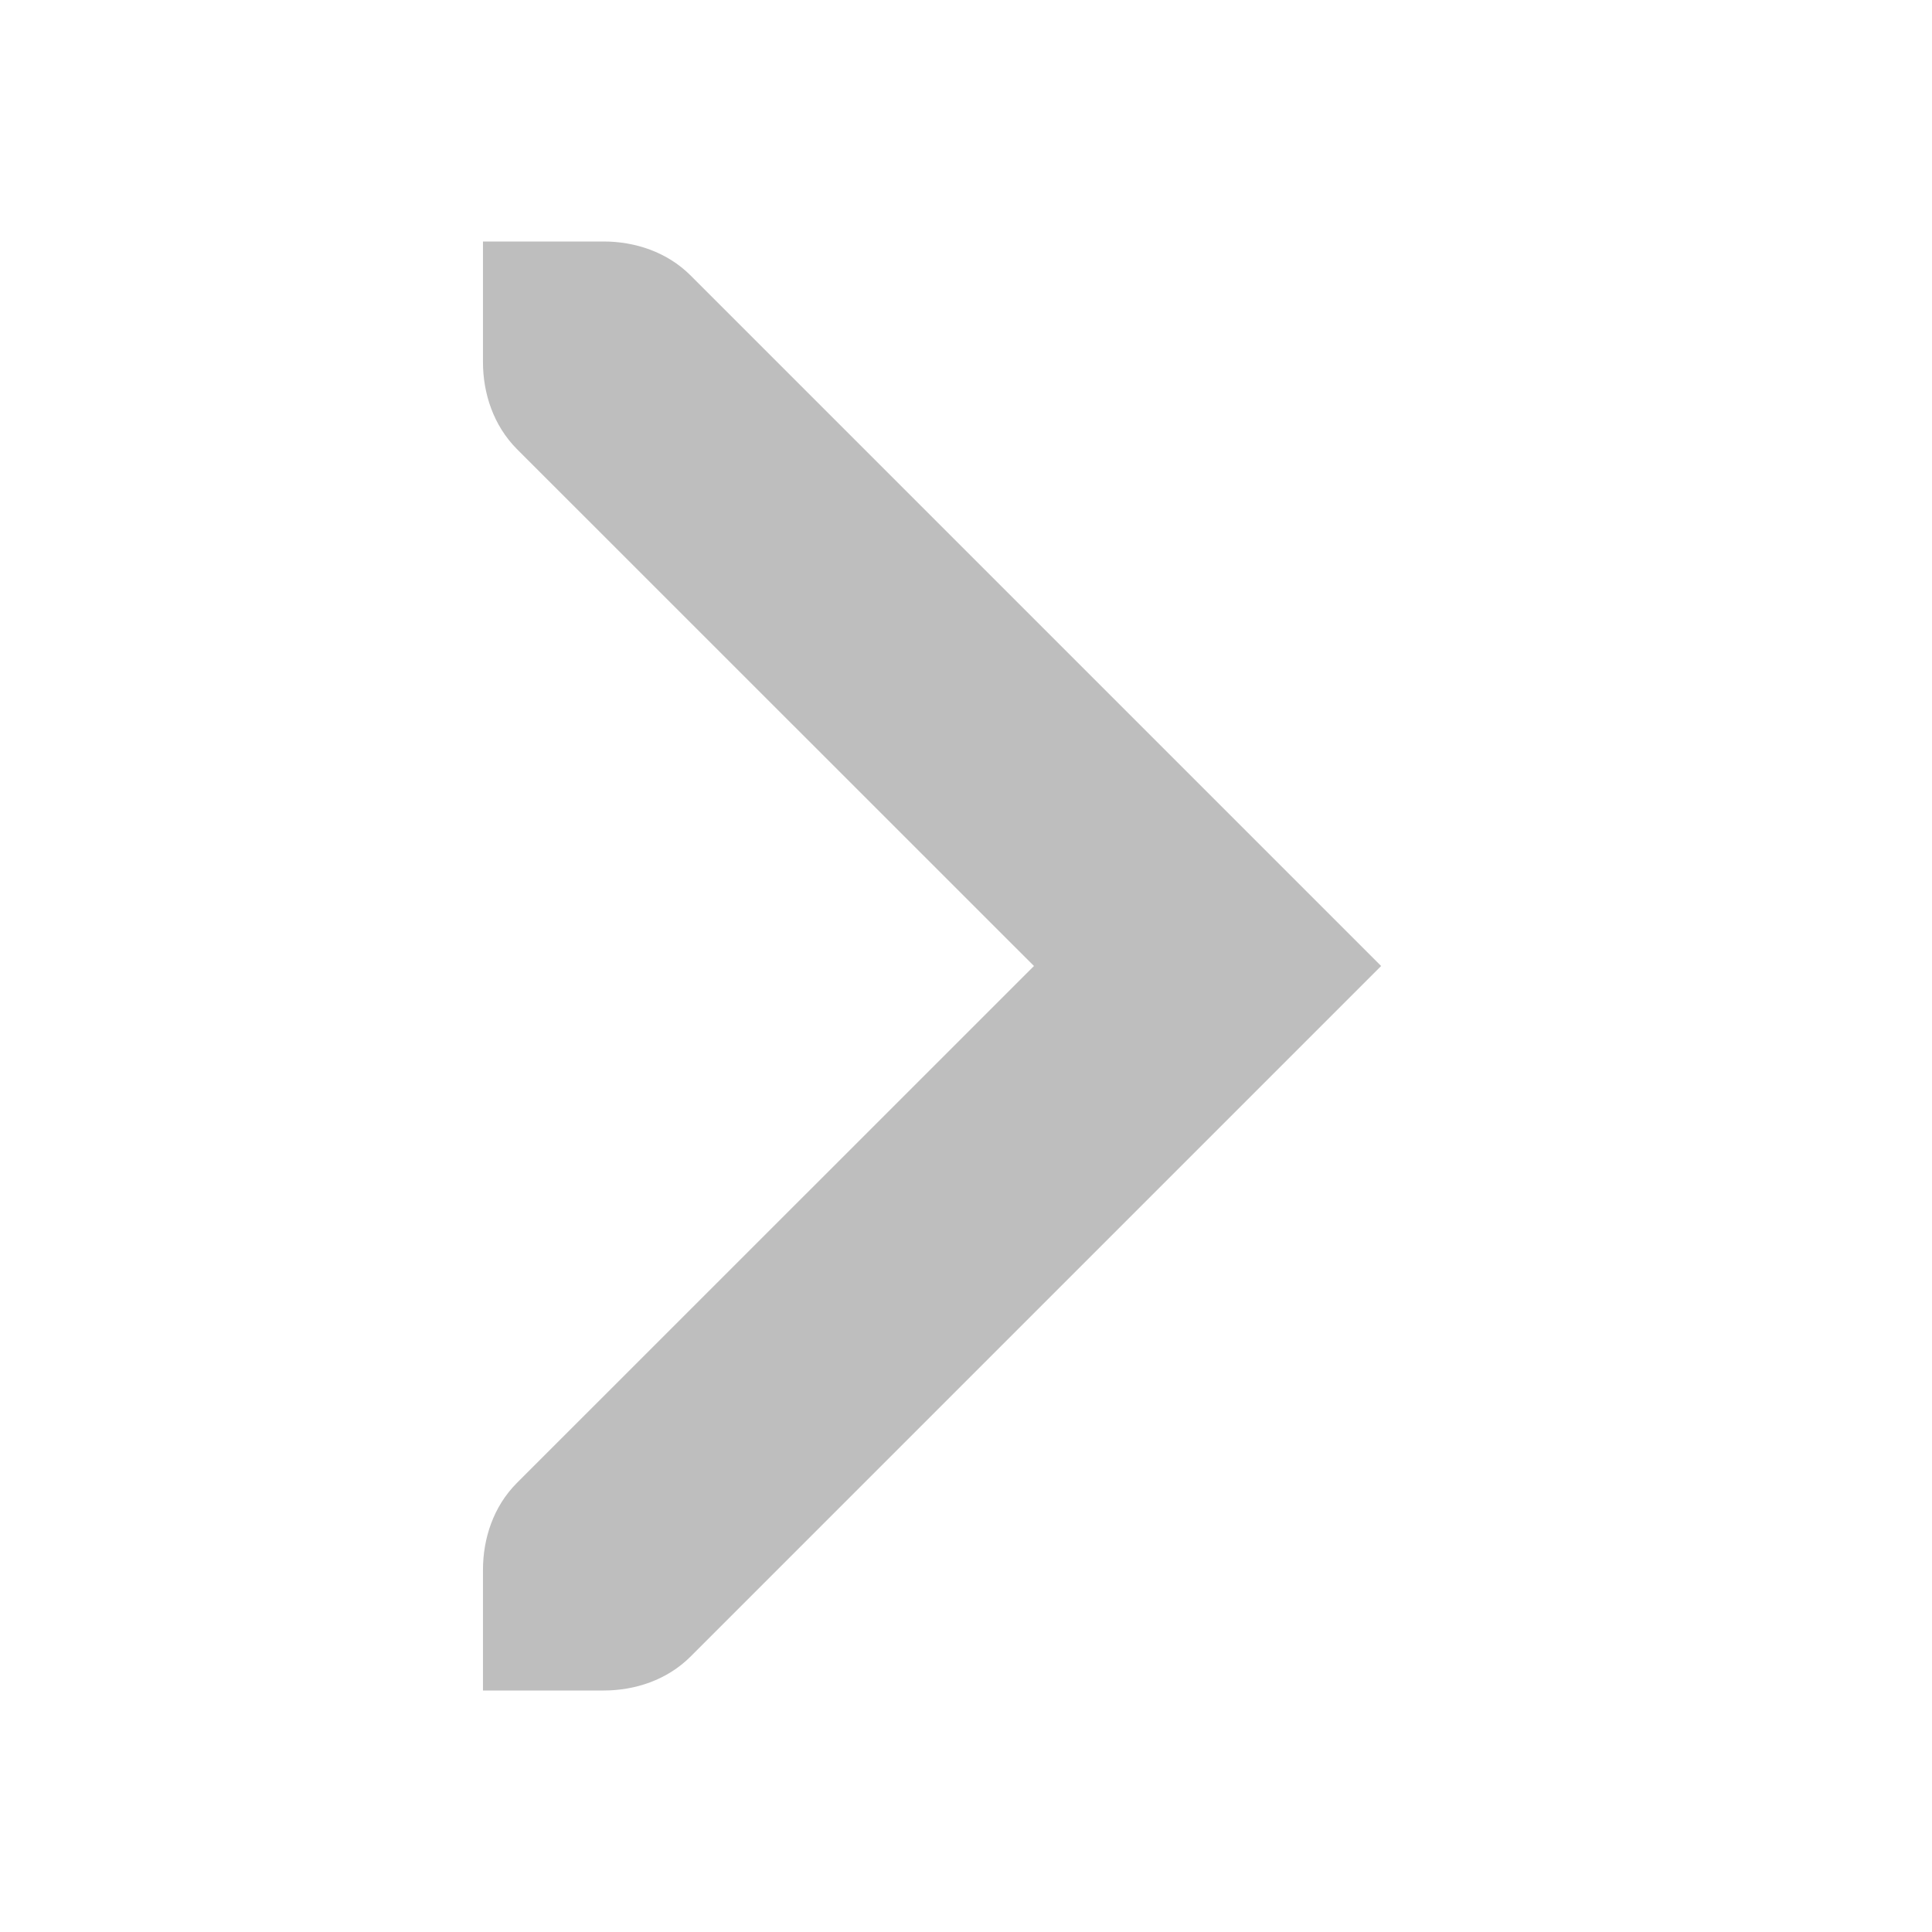
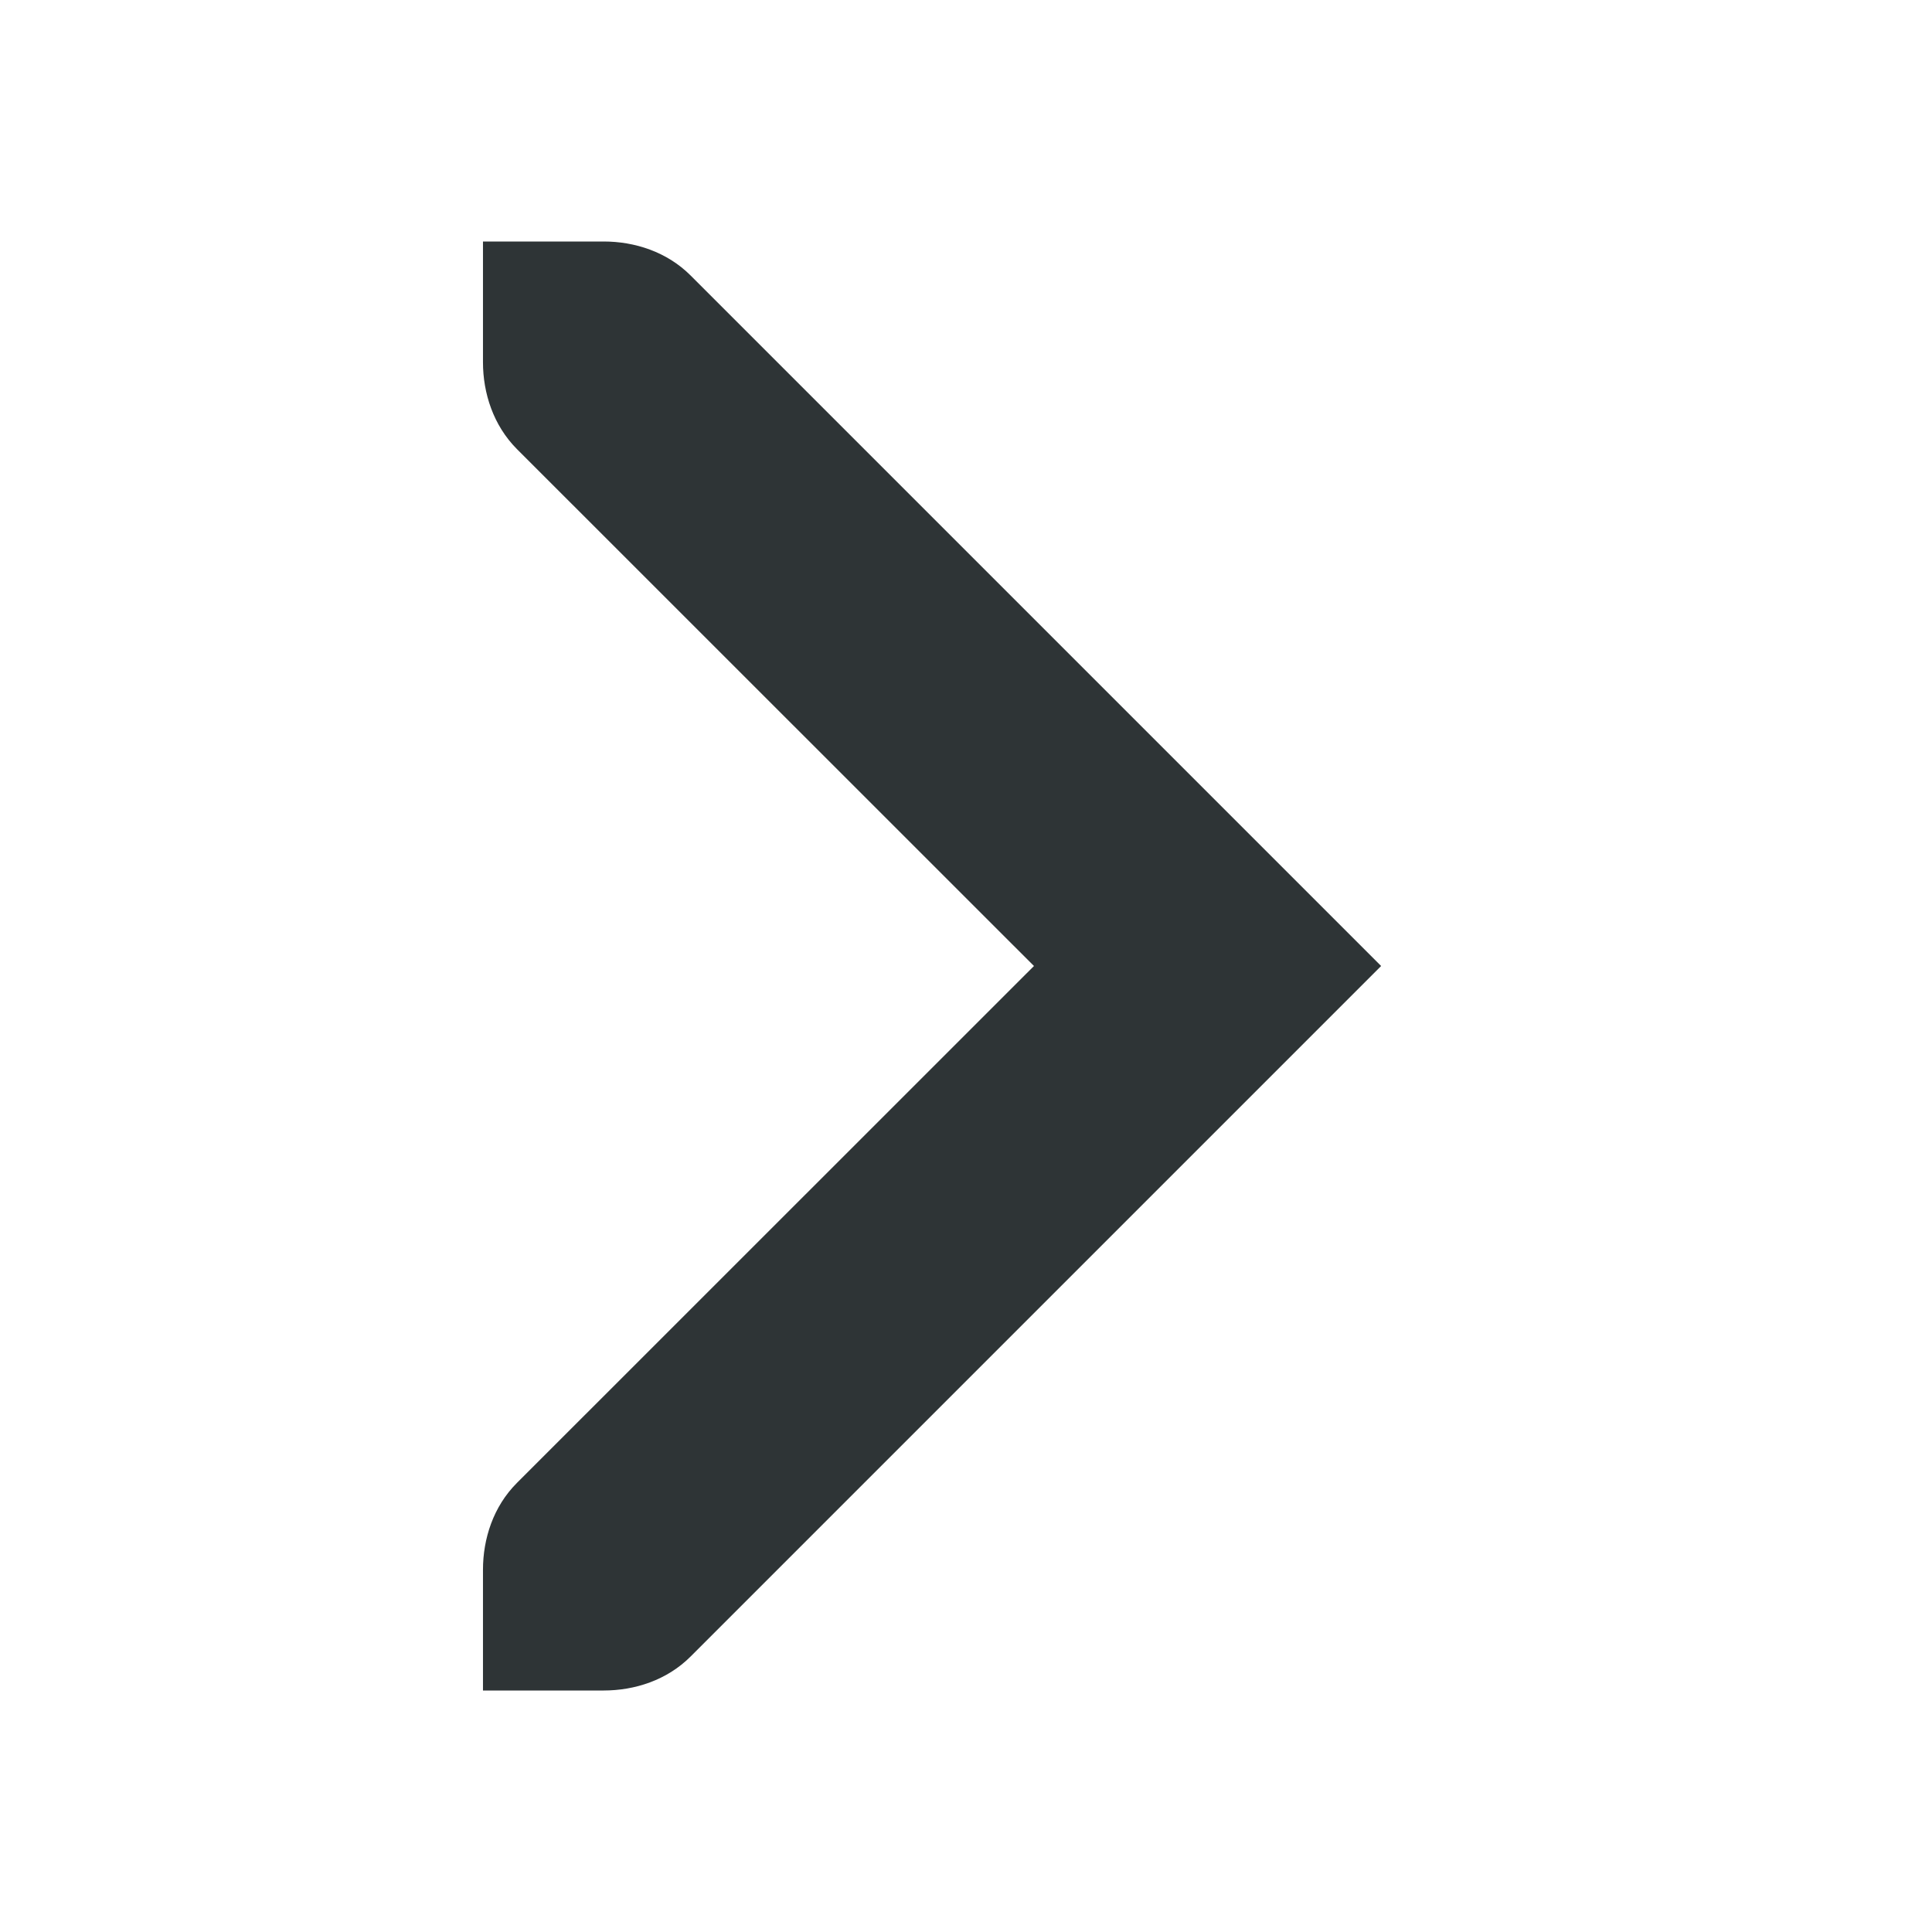
<svg xmlns="http://www.w3.org/2000/svg" height="16" id="svg7384" version="1.1" width="16">
  <defs id="defs7386" />
  <g id="layer9" style="display:inline" transform="translate(-121.0002,-747)" />
  <g id="layer10" style="display:inline" transform="translate(-121.0002,-747)" />
  <g id="layer11" transform="translate(-121.0002,-747)" />
  <g id="layer13" style="display:inline" transform="translate(-121.0002,-747)" />
  <g id="layer14" transform="translate(-121.0002,-747)" />
  <g id="layer15" style="display:inline" transform="translate(-121.0002,-747)" />
  <g id="g71291" style="display:inline" transform="translate(-121.0002,-747)" />
  <g id="g4953" style="display:inline" transform="translate(-121.0002,-747)" />
  <g id="layer12" style="display:inline" transform="translate(-121.0002,-747)">
-     <path d="m 132.438,755 -5.719,5.719 C 126.523,760.915 126.256,761 126,761 l -1,0 0,-1 c 0,-0.256 0.085,-0.523 0.281,-0.719 L 129.563,755 125.281,750.719 C 125.086,750.523 125,750.256 125,750 l 0,-1 1,0 c 0.256,0 0.523,0.085 0.719,0.281 z" id="rect6014-1" style="fill:#bebebe;fill-opacity:1;stroke:none;display:inline" />
+     <path d="m 132.438,755 -5.719,5.719 C 126.523,760.915 126.256,761 126,761 l -1,0 0,-1 c 0,-0.256 0.085,-0.523 0.281,-0.719 L 129.563,755 125.281,750.719 C 125.086,750.523 125,750.256 125,750 l 0,-1 1,0 c 0.256,0 0.523,0.085 0.719,0.281 z" id="rect6014-1" style="fill:#2e3436;fill-opacity:1;stroke:none;display:inline;color:#bebebe;clip-rule:nonzero;overflow:visible;visibility:visible;opacity:1;isolation:auto;mix-blend-mode:normal;color-interpolation:sRGB;color-interpolation-filters:linearRGB;solid-color:#000000;solid-opacity:1;fill-rule:nonzero;stroke-width:1;stroke-linecap:butt;stroke-linejoin:miter;stroke-miterlimit:4;stroke-dasharray:none;stroke-dashoffset:0;stroke-opacity:1;marker:none;filter-blend-mode:normal;filter-gaussianBlur-deviation:0;color-rendering:auto;image-rendering:auto;shape-rendering:auto;text-rendering:auto;enable-background:accumulate" />
  </g>
</svg>
